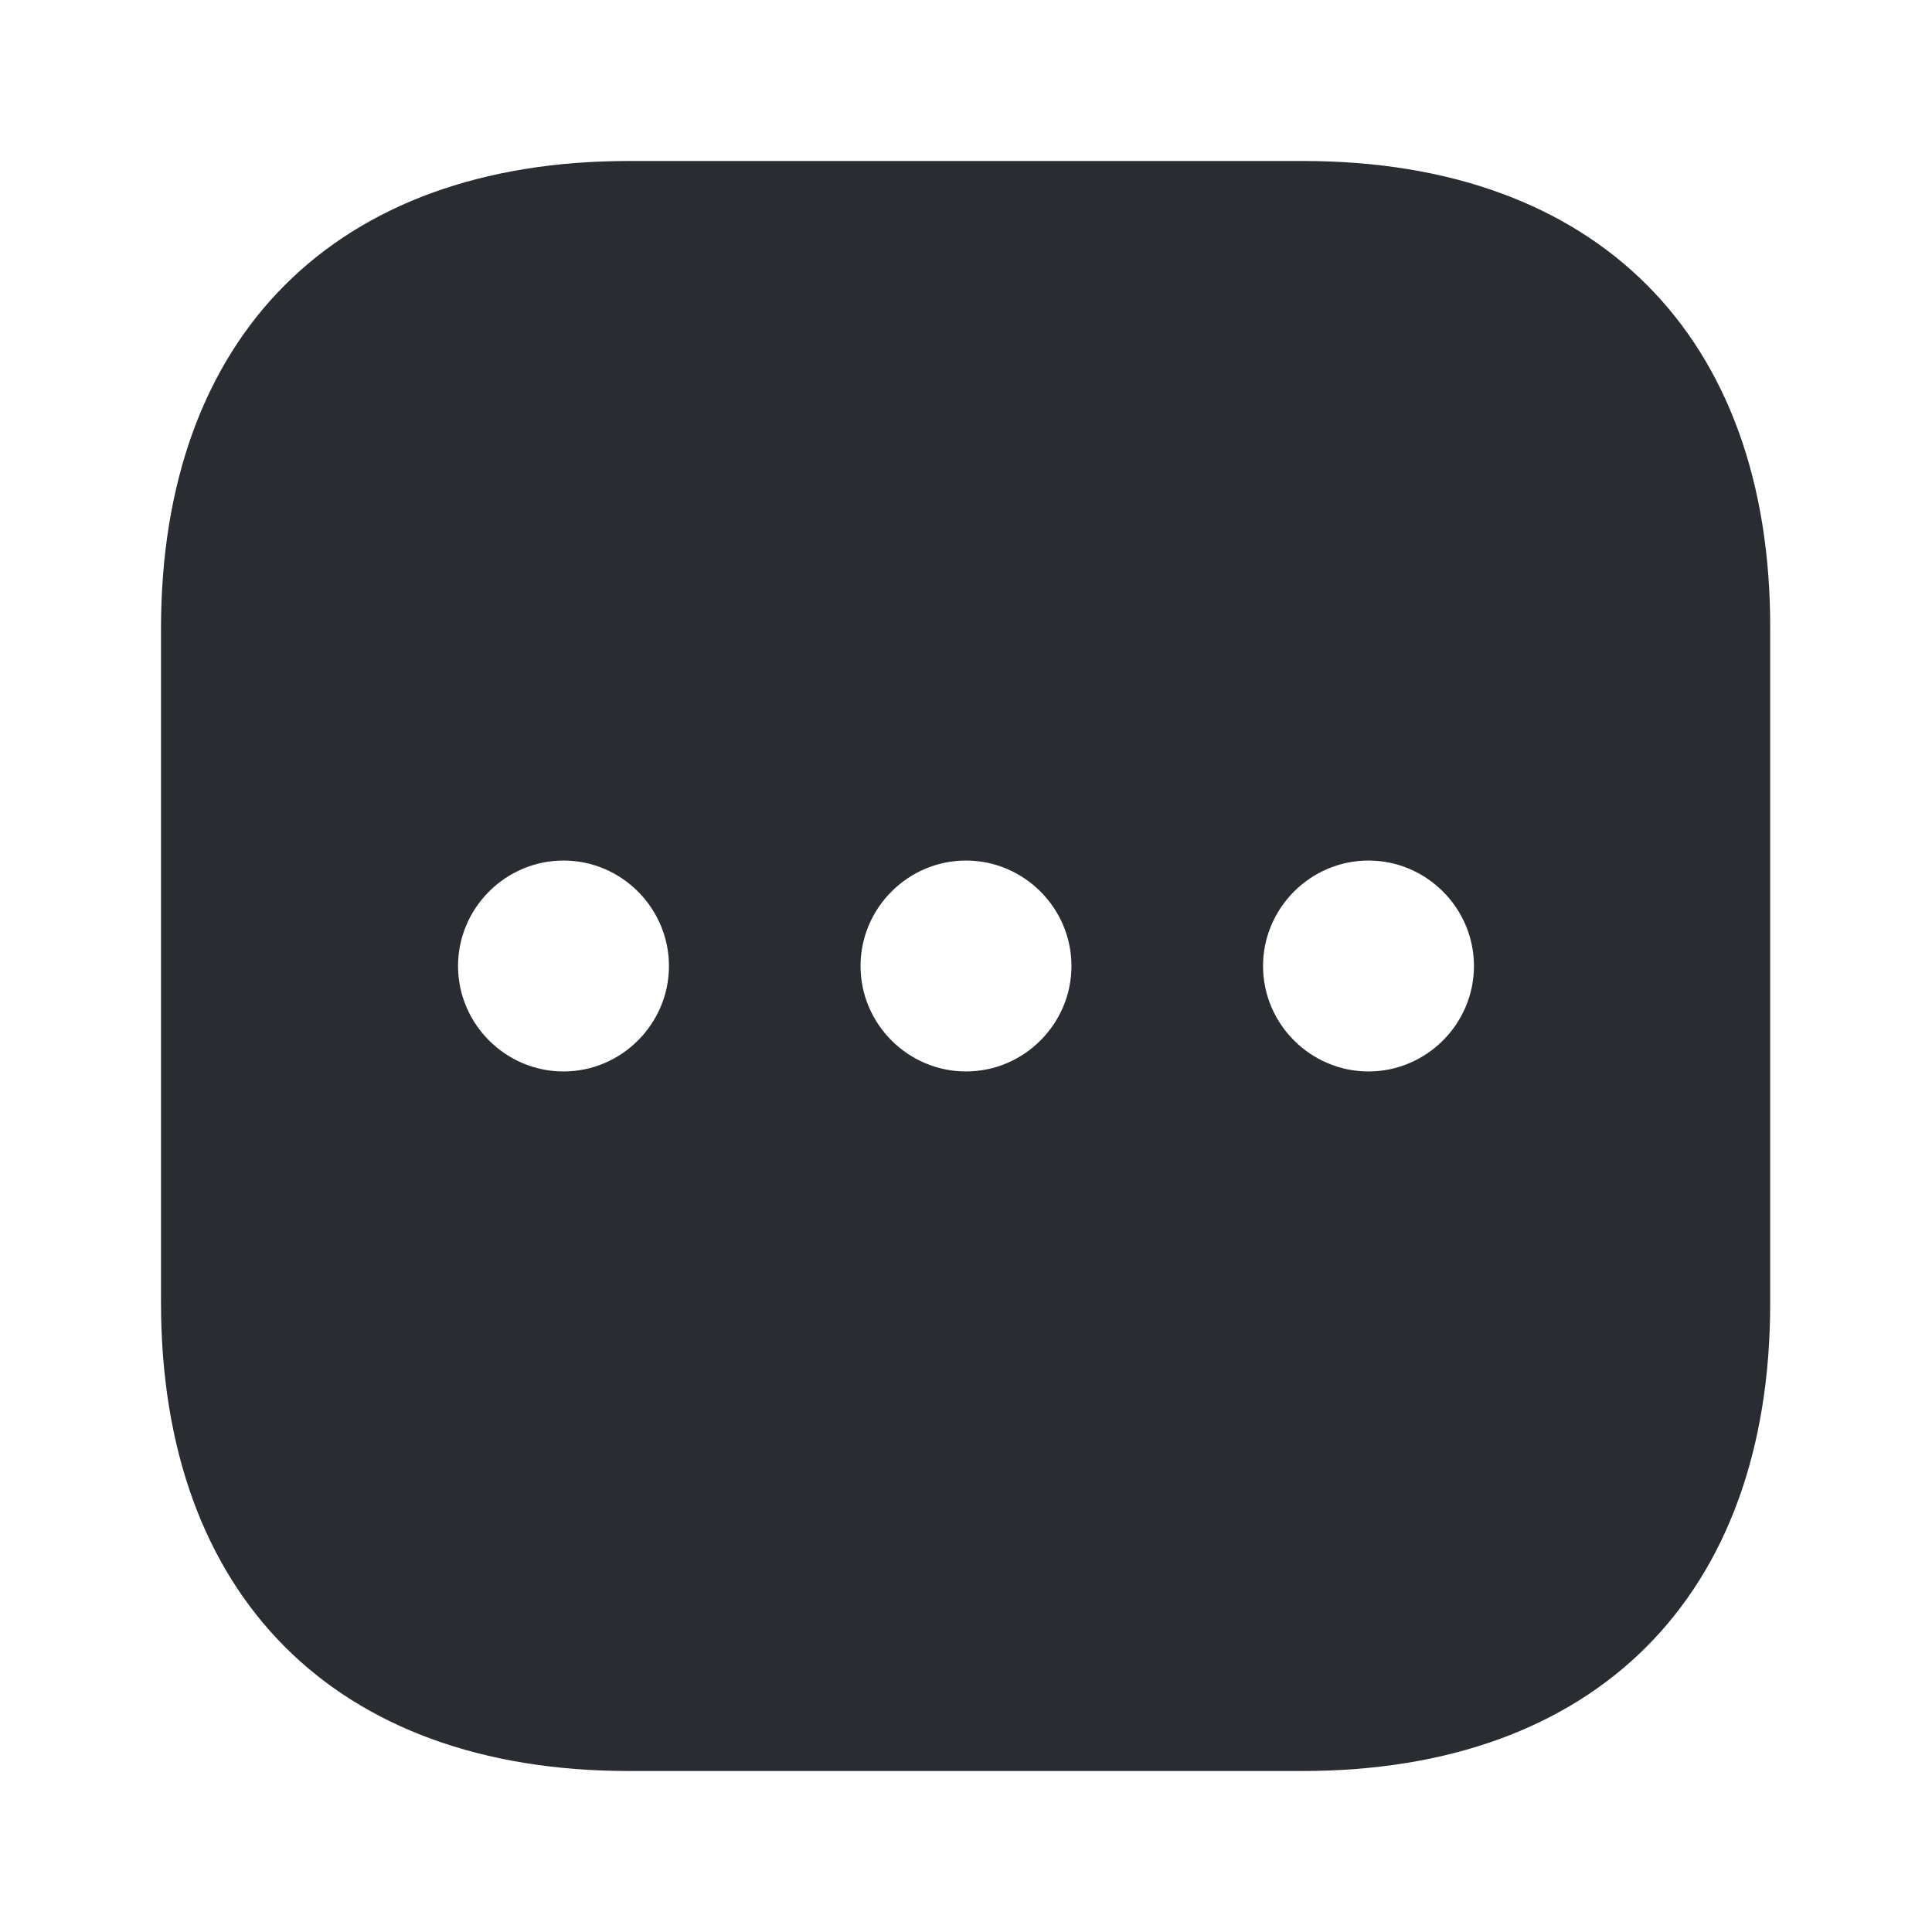
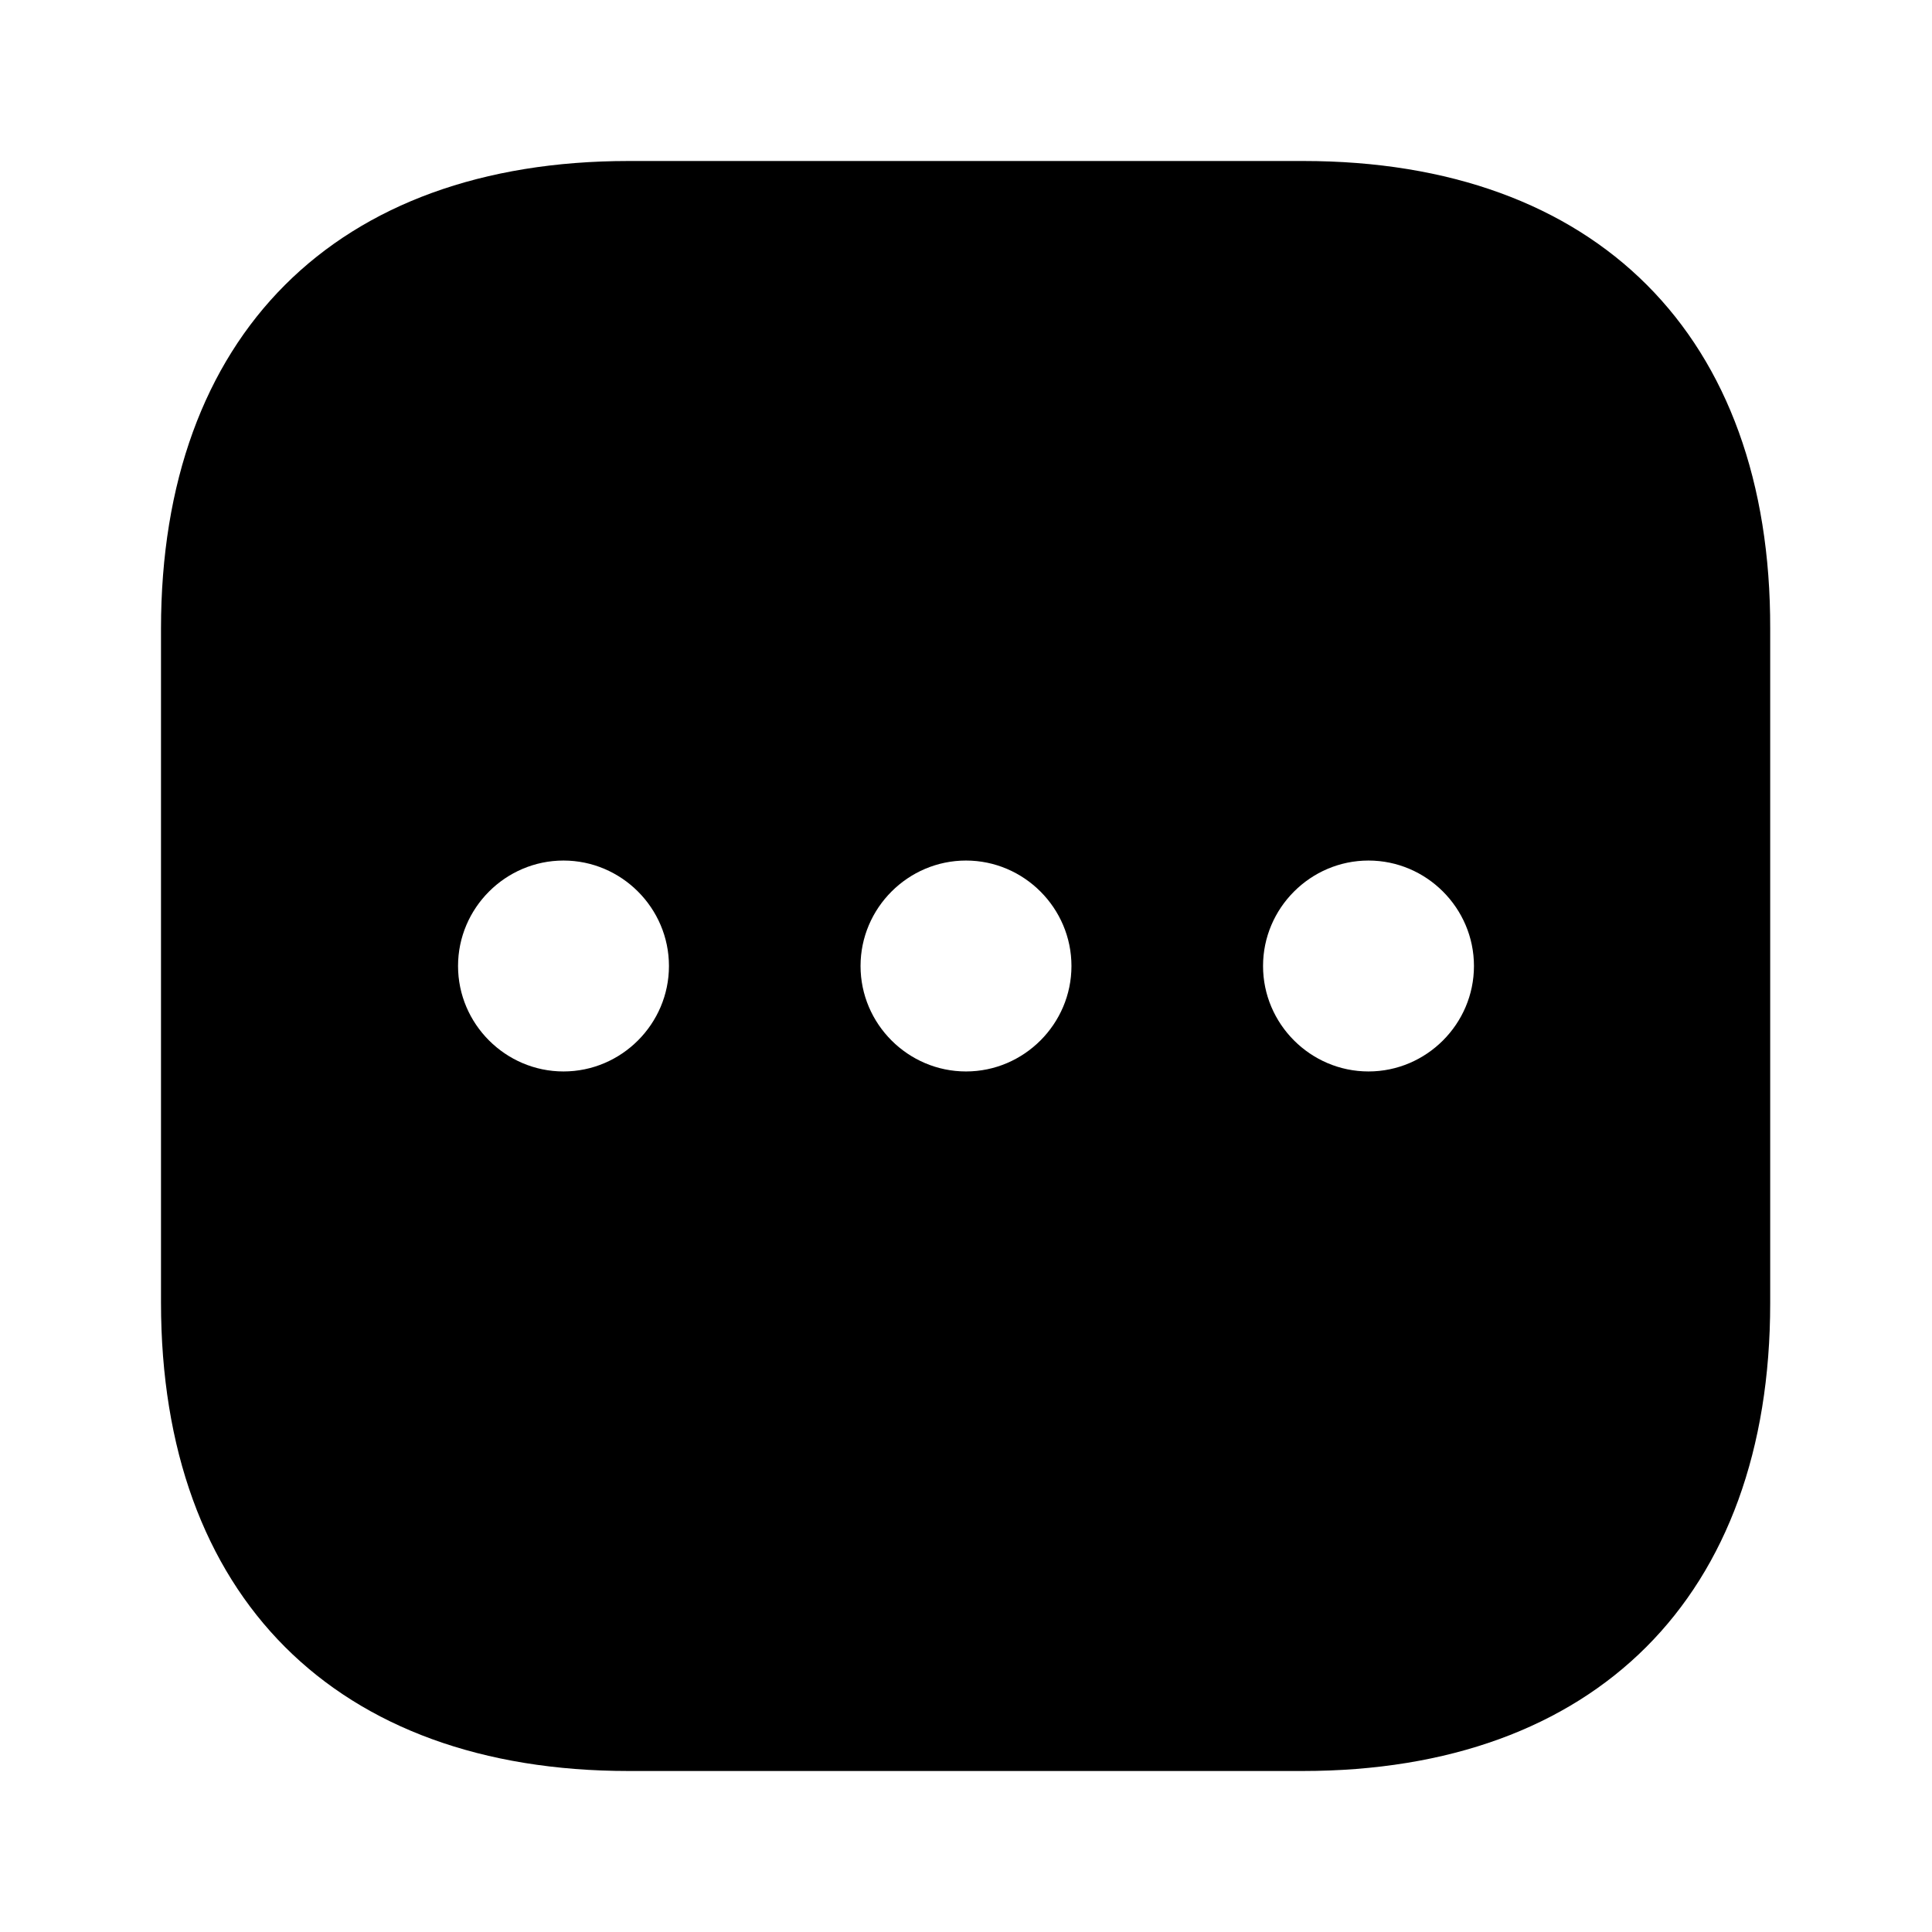
<svg xmlns="http://www.w3.org/2000/svg" width="24" height="24" viewBox="0 0 24 24" fill="none">
-   <path d="M16.19 2H7.81C4.17 2 2 4.17 2 7.81V16.18C2 19.83 4.17 22 7.81 22H16.18C19.82 22 21.99 19.83 21.99 16.19V7.81C22 4.17 19.83 2 16.19 2ZM7 13.31C6.28 13.31 5.69 12.72 5.69 12C5.69 11.28 6.28 10.69 7 10.69C7.72 10.69 8.31 11.28 8.31 12C8.31 12.72 7.72 13.31 7 13.31ZM12 13.31C11.28 13.31 10.69 12.72 10.69 12C10.69 11.28 11.28 10.69 12 10.69C12.72 10.69 13.31 11.28 13.31 12C13.31 12.72 12.72 13.31 12 13.31ZM17 13.31C16.28 13.31 15.69 12.72 15.69 12C15.69 11.28 16.28 10.69 17 10.69C17.72 10.69 18.31 11.28 18.31 12C18.31 12.72 17.72 13.31 17 13.31Z" fill="#292D32" />
+   <path d="M16.19 2H7.81C4.17 2 2 4.17 2 7.81V16.18C2 19.83 4.17 22 7.81 22H16.18C19.82 22 21.99 19.83 21.99 16.19V7.81C22 4.17 19.83 2 16.19 2ZM7 13.31C6.28 13.31 5.69 12.72 5.69 12C5.69 11.28 6.28 10.69 7 10.69C7.72 10.69 8.31 11.28 8.31 12C8.31 12.72 7.72 13.31 7 13.31ZM12 13.31C11.28 13.31 10.69 12.72 10.69 12C10.69 11.28 11.28 10.69 12 10.69C12.72 10.69 13.31 11.28 13.31 12C13.31 12.72 12.72 13.31 12 13.31ZM17 13.31C16.28 13.31 15.69 12.72 15.69 12C15.69 11.28 16.28 10.69 17 10.69C17.72 10.69 18.31 11.28 18.31 12C18.31 12.72 17.72 13.31 17 13.31Z" fill="currentColor" />
</svg>
